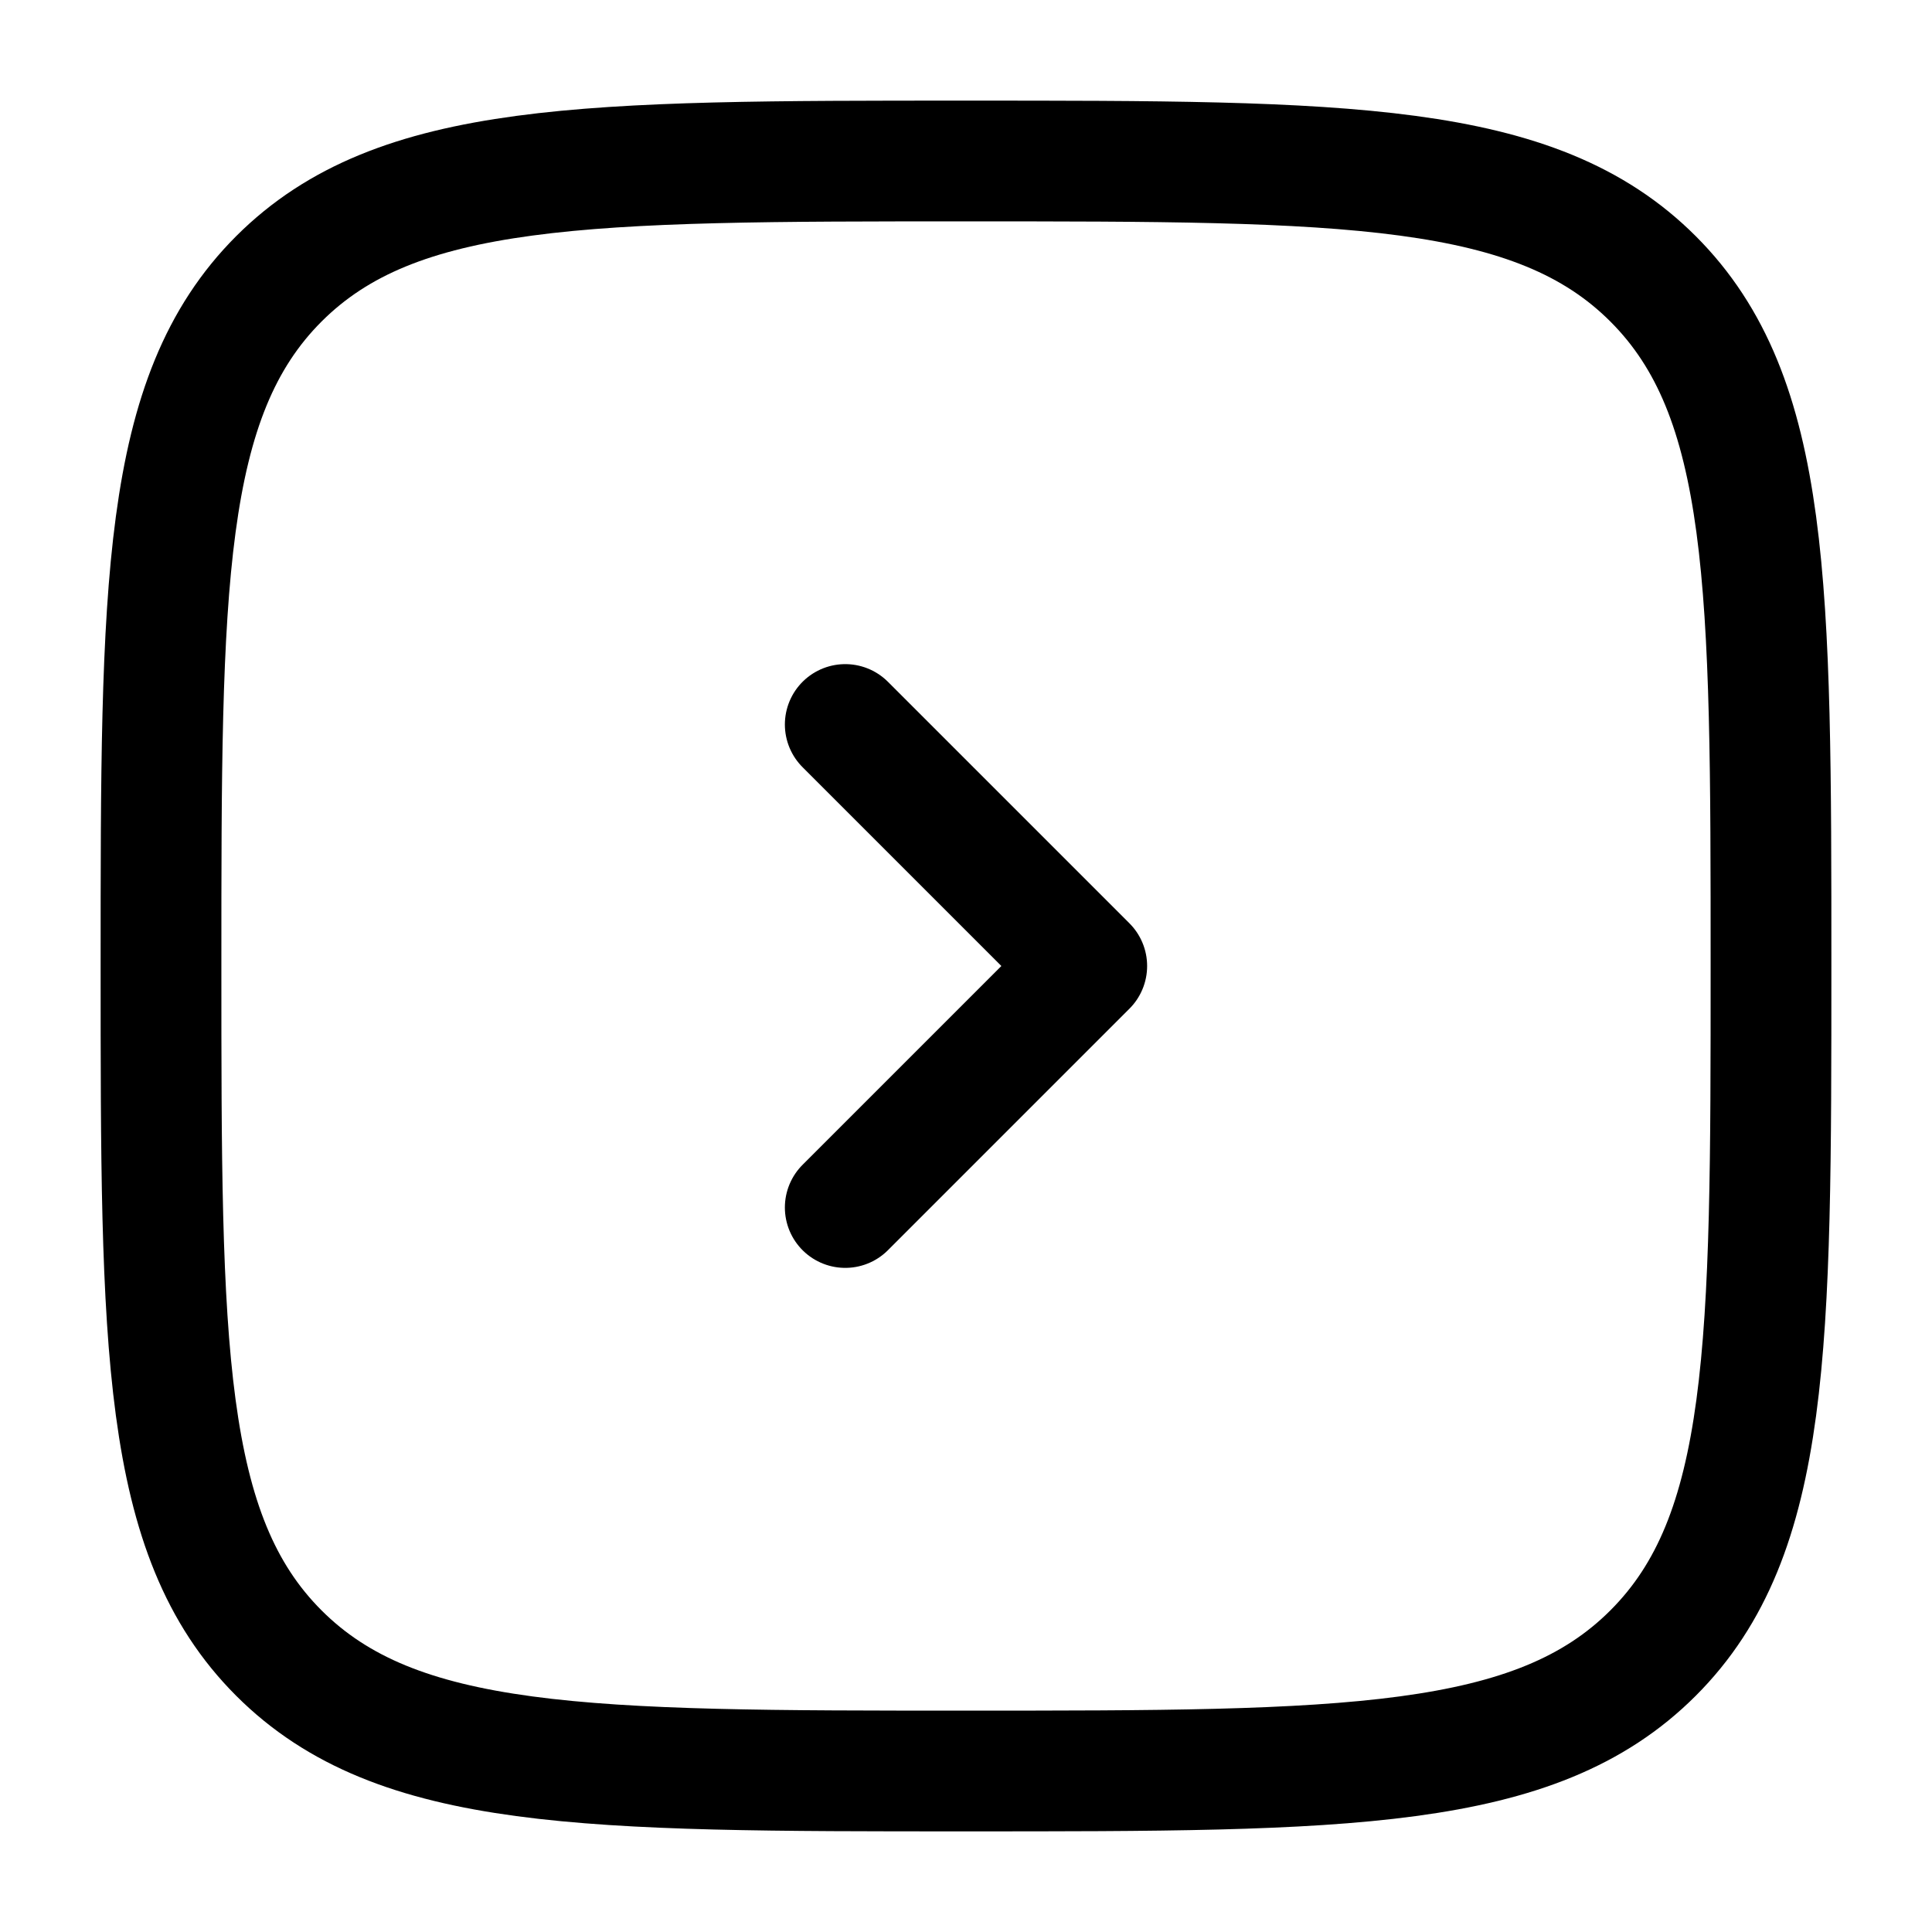
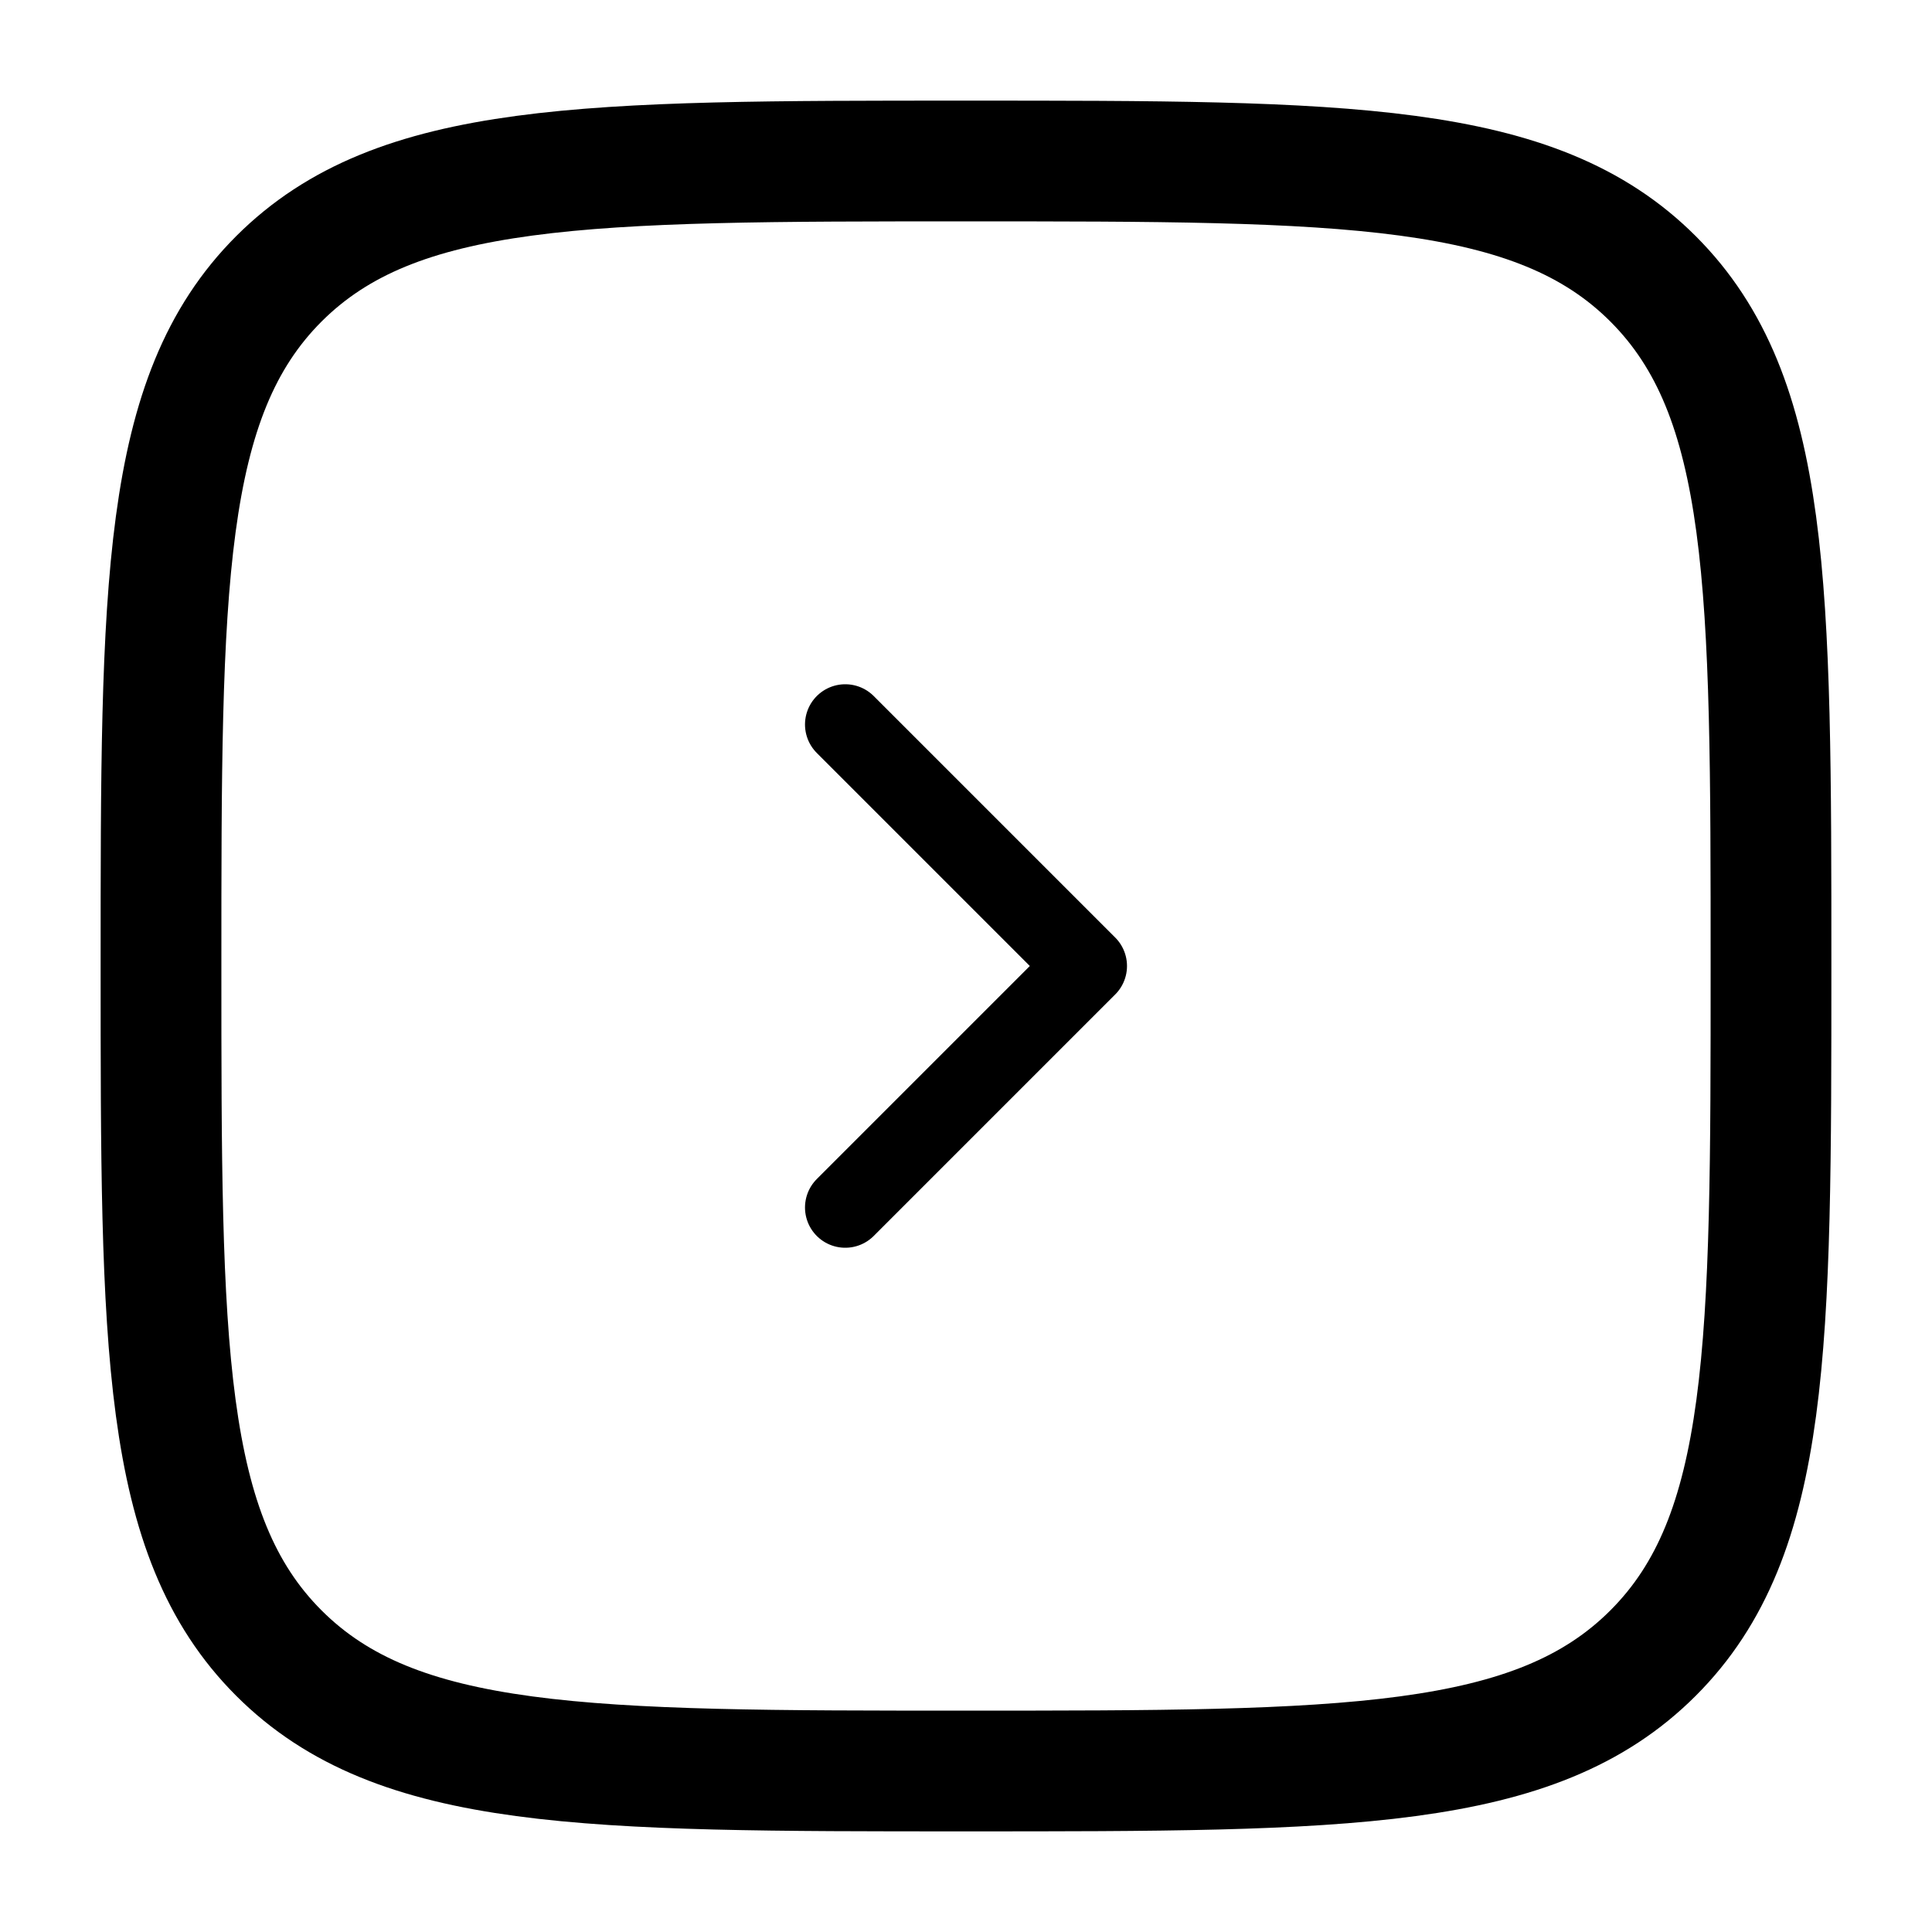
<svg xmlns="http://www.w3.org/2000/svg" width="800px" height="800px" viewBox="0 0 24 24" fill="none">
-   <path d="M10.5 9L13.5 12L10.5 15" stroke="currentColor" stroke-width="1.5" stroke-linecap="round" stroke-linejoin="round" />
+   <path d="M10.5 9L13.5 12L10.5 15" stroke="currentColor" strokeWidth="1.5" stroke-linecap="round" stroke-linejoin="round" />
  <path d="M2 12C2 7.286 2 4.929 3.464 3.464C4.929 2 7.286 2 12 2C16.714 2 19.071 2 20.535 3.464C22 4.929 22 7.286 22 12C22 16.714 22 19.071 20.535 20.535C19.071 22 16.714 22 12 22C7.286 22 4.929 22 3.464 20.535C2 19.071 2 16.714 2 12Z" stroke="currentColor" stroke-width="1.5" />
</svg>
